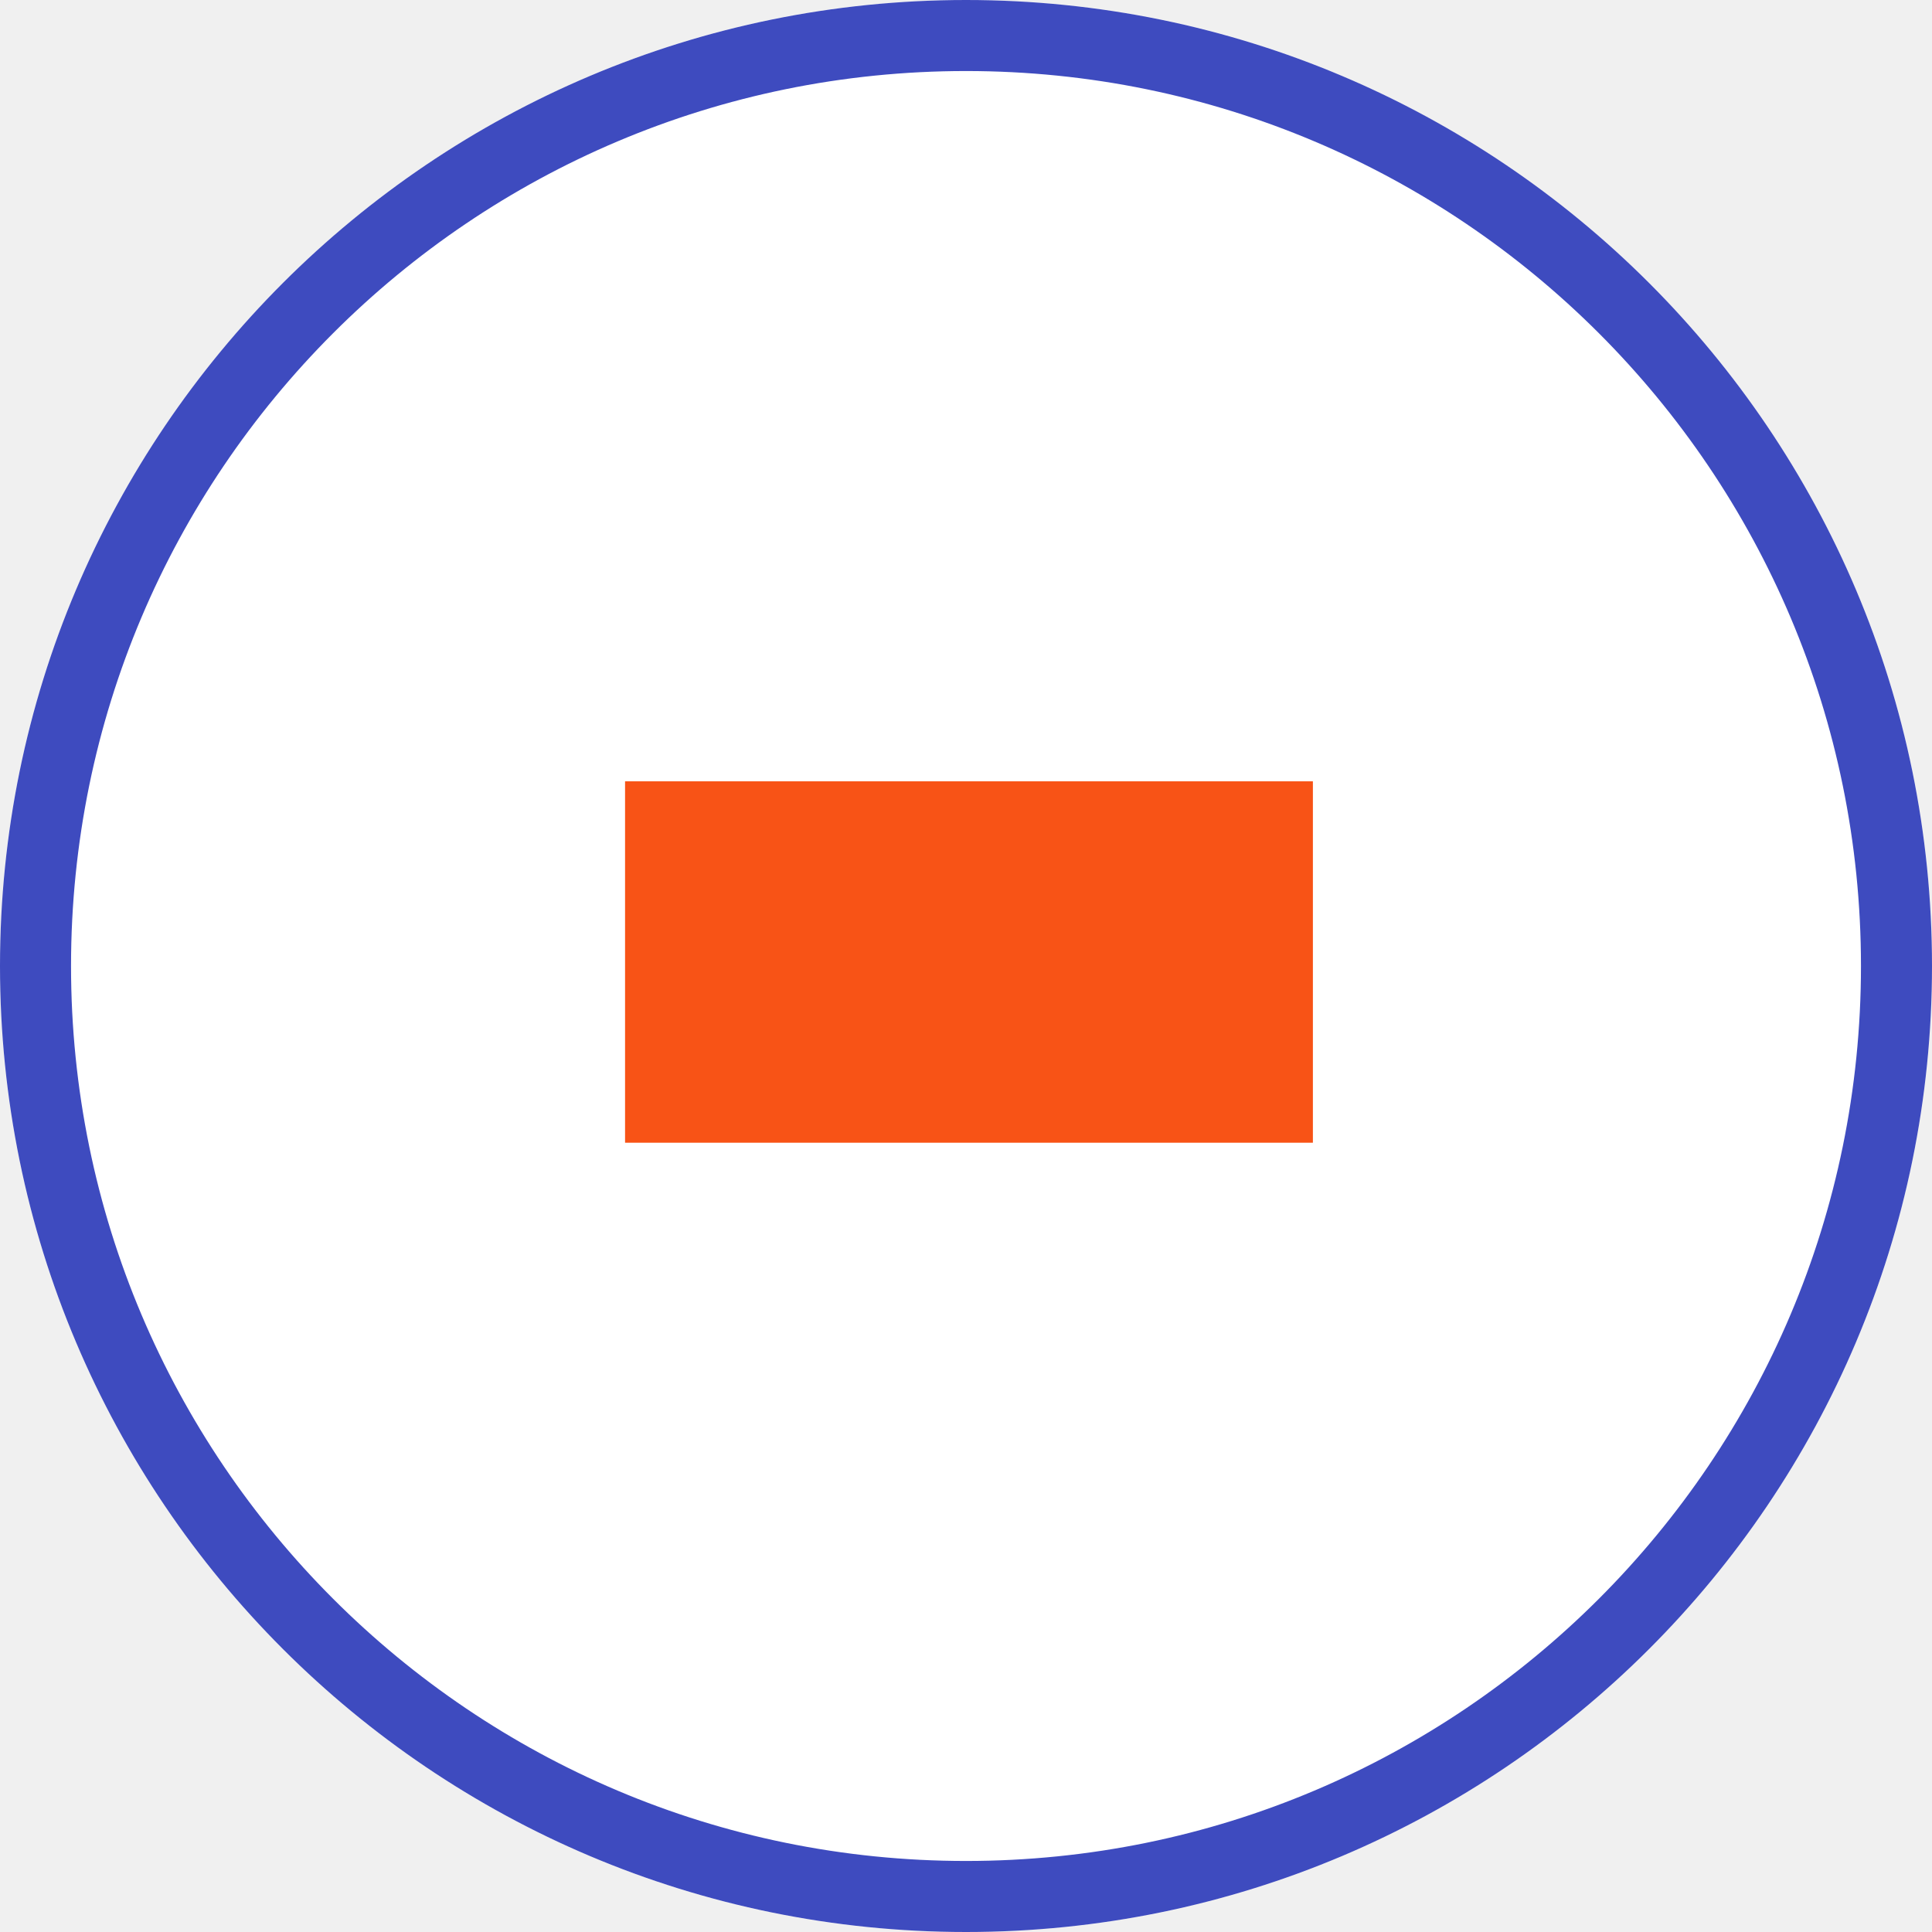
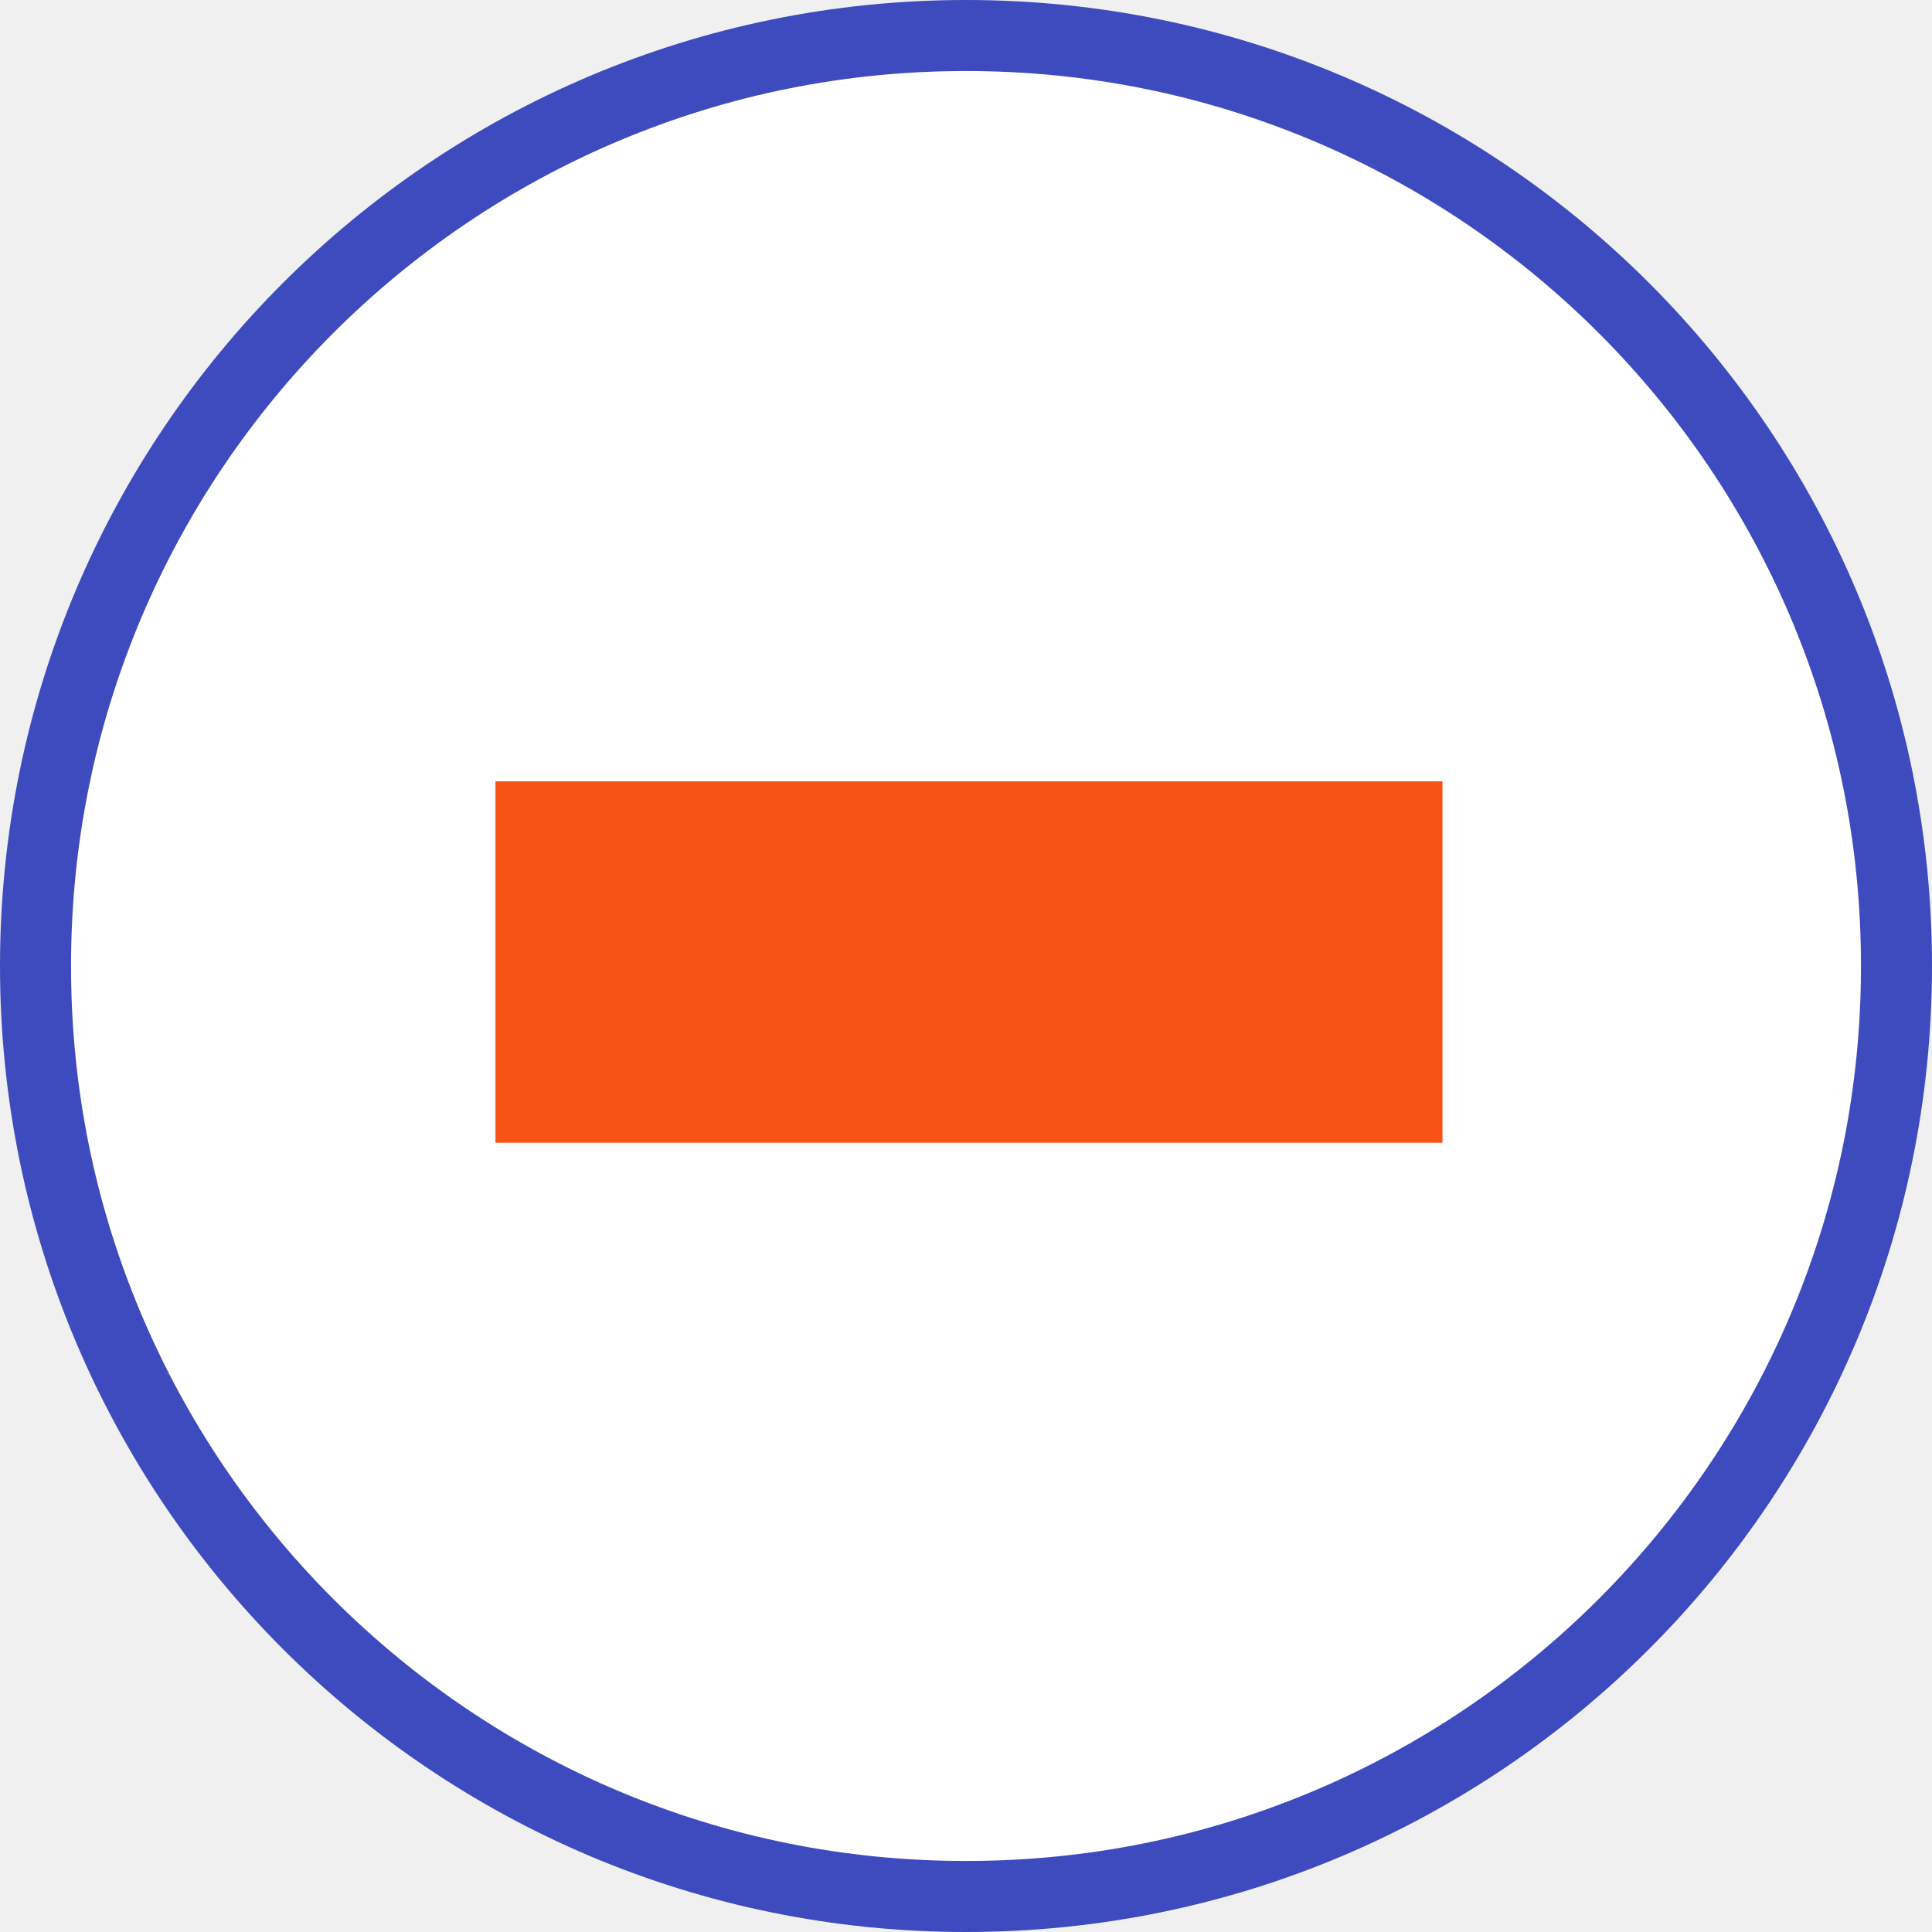
<svg xmlns="http://www.w3.org/2000/svg" width="136" height="136" viewBox="0 0 136 136">
-   <g id="Grupo_109544" data-name="Grupo 109544" transform="translate(-116.13 7696.5)">
-     <g id="Elipse_5361" data-name="Elipse 5361" transform="translate(116.13 -7696.5)" fill="#fff" stroke="#3e4bbf" stroke-width="5">
-       <circle cx="68" cy="68" r="68" stroke="none" />
-       <circle cx="68" cy="68" r="65.5" fill="none" />
+   <g id="Grupo_109425" data-name="Grupo 109425" transform="translate(-1779 10807)">
+     <g id="Trazado_161140" data-name="Trazado 161140" transform="translate(1779 -10807)" fill="#fff">
+       <path d="M 68 133.5 C 59.156 133.5 50.579 131.769 42.505 128.354 C 38.625 126.712 34.882 124.681 31.38 122.315 C 27.911 119.972 24.649 117.28 21.684 114.315 C 18.72 111.351 16.028 108.089 13.685 104.62 C 11.319 101.118 9.288 97.375 7.646 93.495 C 4.231 85.421 2.5 76.844 2.5 68 C 2.5 59.156 4.231 50.579 7.646 42.505 C 9.288 38.625 11.319 34.882 13.685 31.38 C 16.028 27.911 18.72 24.649 21.684 21.684 C 24.649 18.72 27.911 16.028 31.38 13.685 C 34.882 11.319 38.625 9.288 42.505 7.646 C 50.579 4.231 59.156 2.5 68 2.5 C 76.844 2.5 85.421 4.231 93.495 7.646 C 97.375 9.288 101.118 11.319 104.62 13.685 C 108.089 16.028 111.351 18.72 114.315 21.684 C 117.28 24.649 119.972 27.911 122.315 31.38 C 124.681 34.882 126.712 38.625 128.354 42.505 C 131.769 50.579 133.5 59.156 133.5 68 C 133.5 76.844 131.769 85.421 128.354 93.495 C 126.712 97.375 124.681 101.118 122.315 104.62 C 119.972 108.089 117.28 111.351 114.315 114.315 C 111.351 117.28 108.089 119.972 104.62 122.315 C 101.118 124.681 97.375 126.712 93.495 128.354 C 85.421 131.769 76.844 133.5 68 133.5 Z" stroke="none" />
+       <path d="M 68 5 C 59.493 5 51.243 6.665 43.479 9.949 C 39.747 11.527 36.147 13.481 32.78 15.756 C 29.443 18.011 26.304 20.6 23.452 23.452 C 20.6 26.304 18.011 29.443 15.756 32.78 C 13.481 36.147 11.527 39.747 9.949 43.479 C 6.665 51.243 5 59.493 5 68 C 5 76.507 6.665 84.757 9.949 92.521 C 11.527 96.253 13.481 99.853 15.756 103.22 C 18.011 106.557 20.6 109.696 23.452 112.548 C 26.304 115.4 29.443 117.989 32.78 120.244 C 36.147 122.519 39.747 124.473 43.479 126.051 C 51.243 129.335 59.493 131 68 131 C 76.507 131 84.757 129.335 92.521 126.051 C 96.253 124.473 99.853 122.519 103.22 120.244 C 106.557 117.989 109.696 115.4 112.548 112.548 C 115.4 109.696 117.989 106.557 120.244 103.22 C 122.519 99.853 124.473 96.253 126.051 92.521 C 129.335 84.757 131 76.507 131 68 C 131 59.493 129.335 51.243 126.051 43.479 C 124.473 39.747 122.519 36.147 120.244 32.78 C 117.989 29.443 115.4 26.304 112.548 23.452 C 109.696 20.6 106.557 18.011 103.22 15.756 C 99.853 13.481 96.253 11.527 92.521 9.949 C 84.757 6.665 76.507 5 68 5 M 68 0 C 105.555 0 136 30.445 136 68 C 136 105.555 105.555 136 68 136 C 30.445 136 0 105.555 0 68 C 0 30.445 30.445 0 68 0 Z" stroke="none" fill="#3e4bbf" />
    </g>
-     <path id="Trazado_161149" data-name="Trazado 161149" d="M9.527-117.627v25.44H-38.892v-25.44Z" transform="translate(199.022 -7523.873)" fill="#f85316" />
+     <path id="Trazado_160401" data-name="Trazado 160401" d="M27.774-117.627v25.44H-38.892v-25.44Z" transform="translate(1852.768 -10634.373)" fill="#f85316" />
  </g>
</svg>
